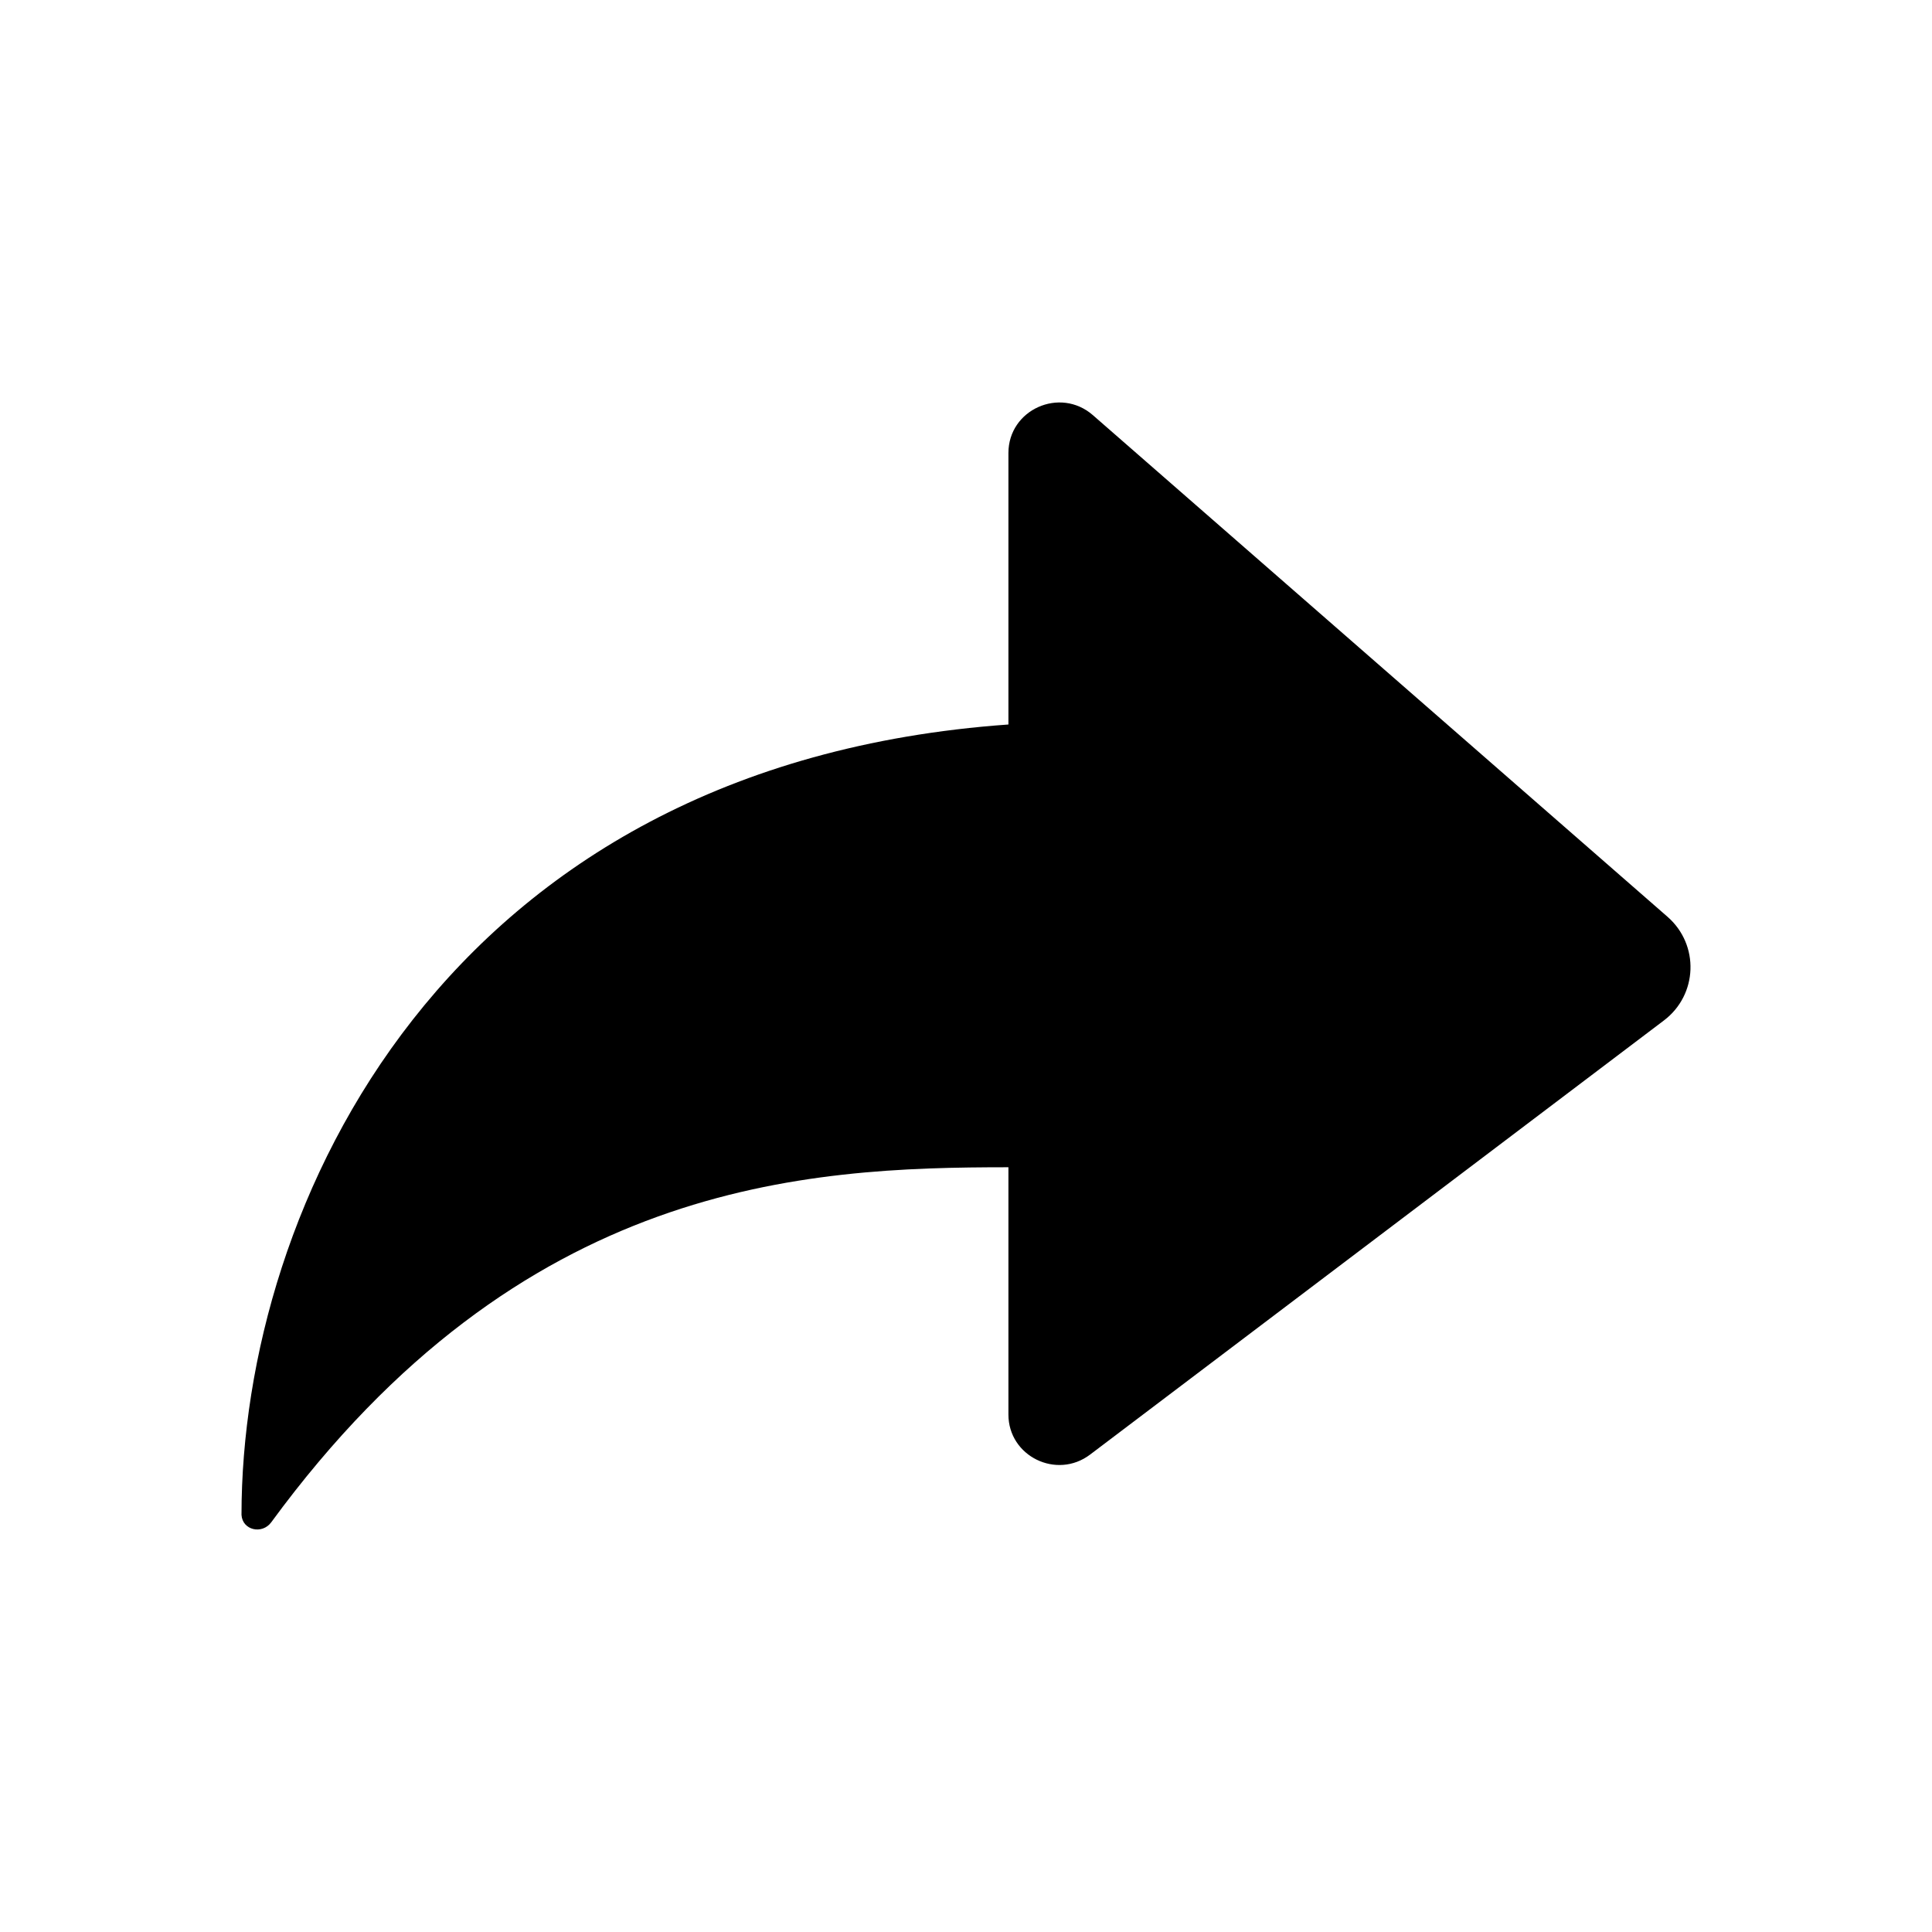
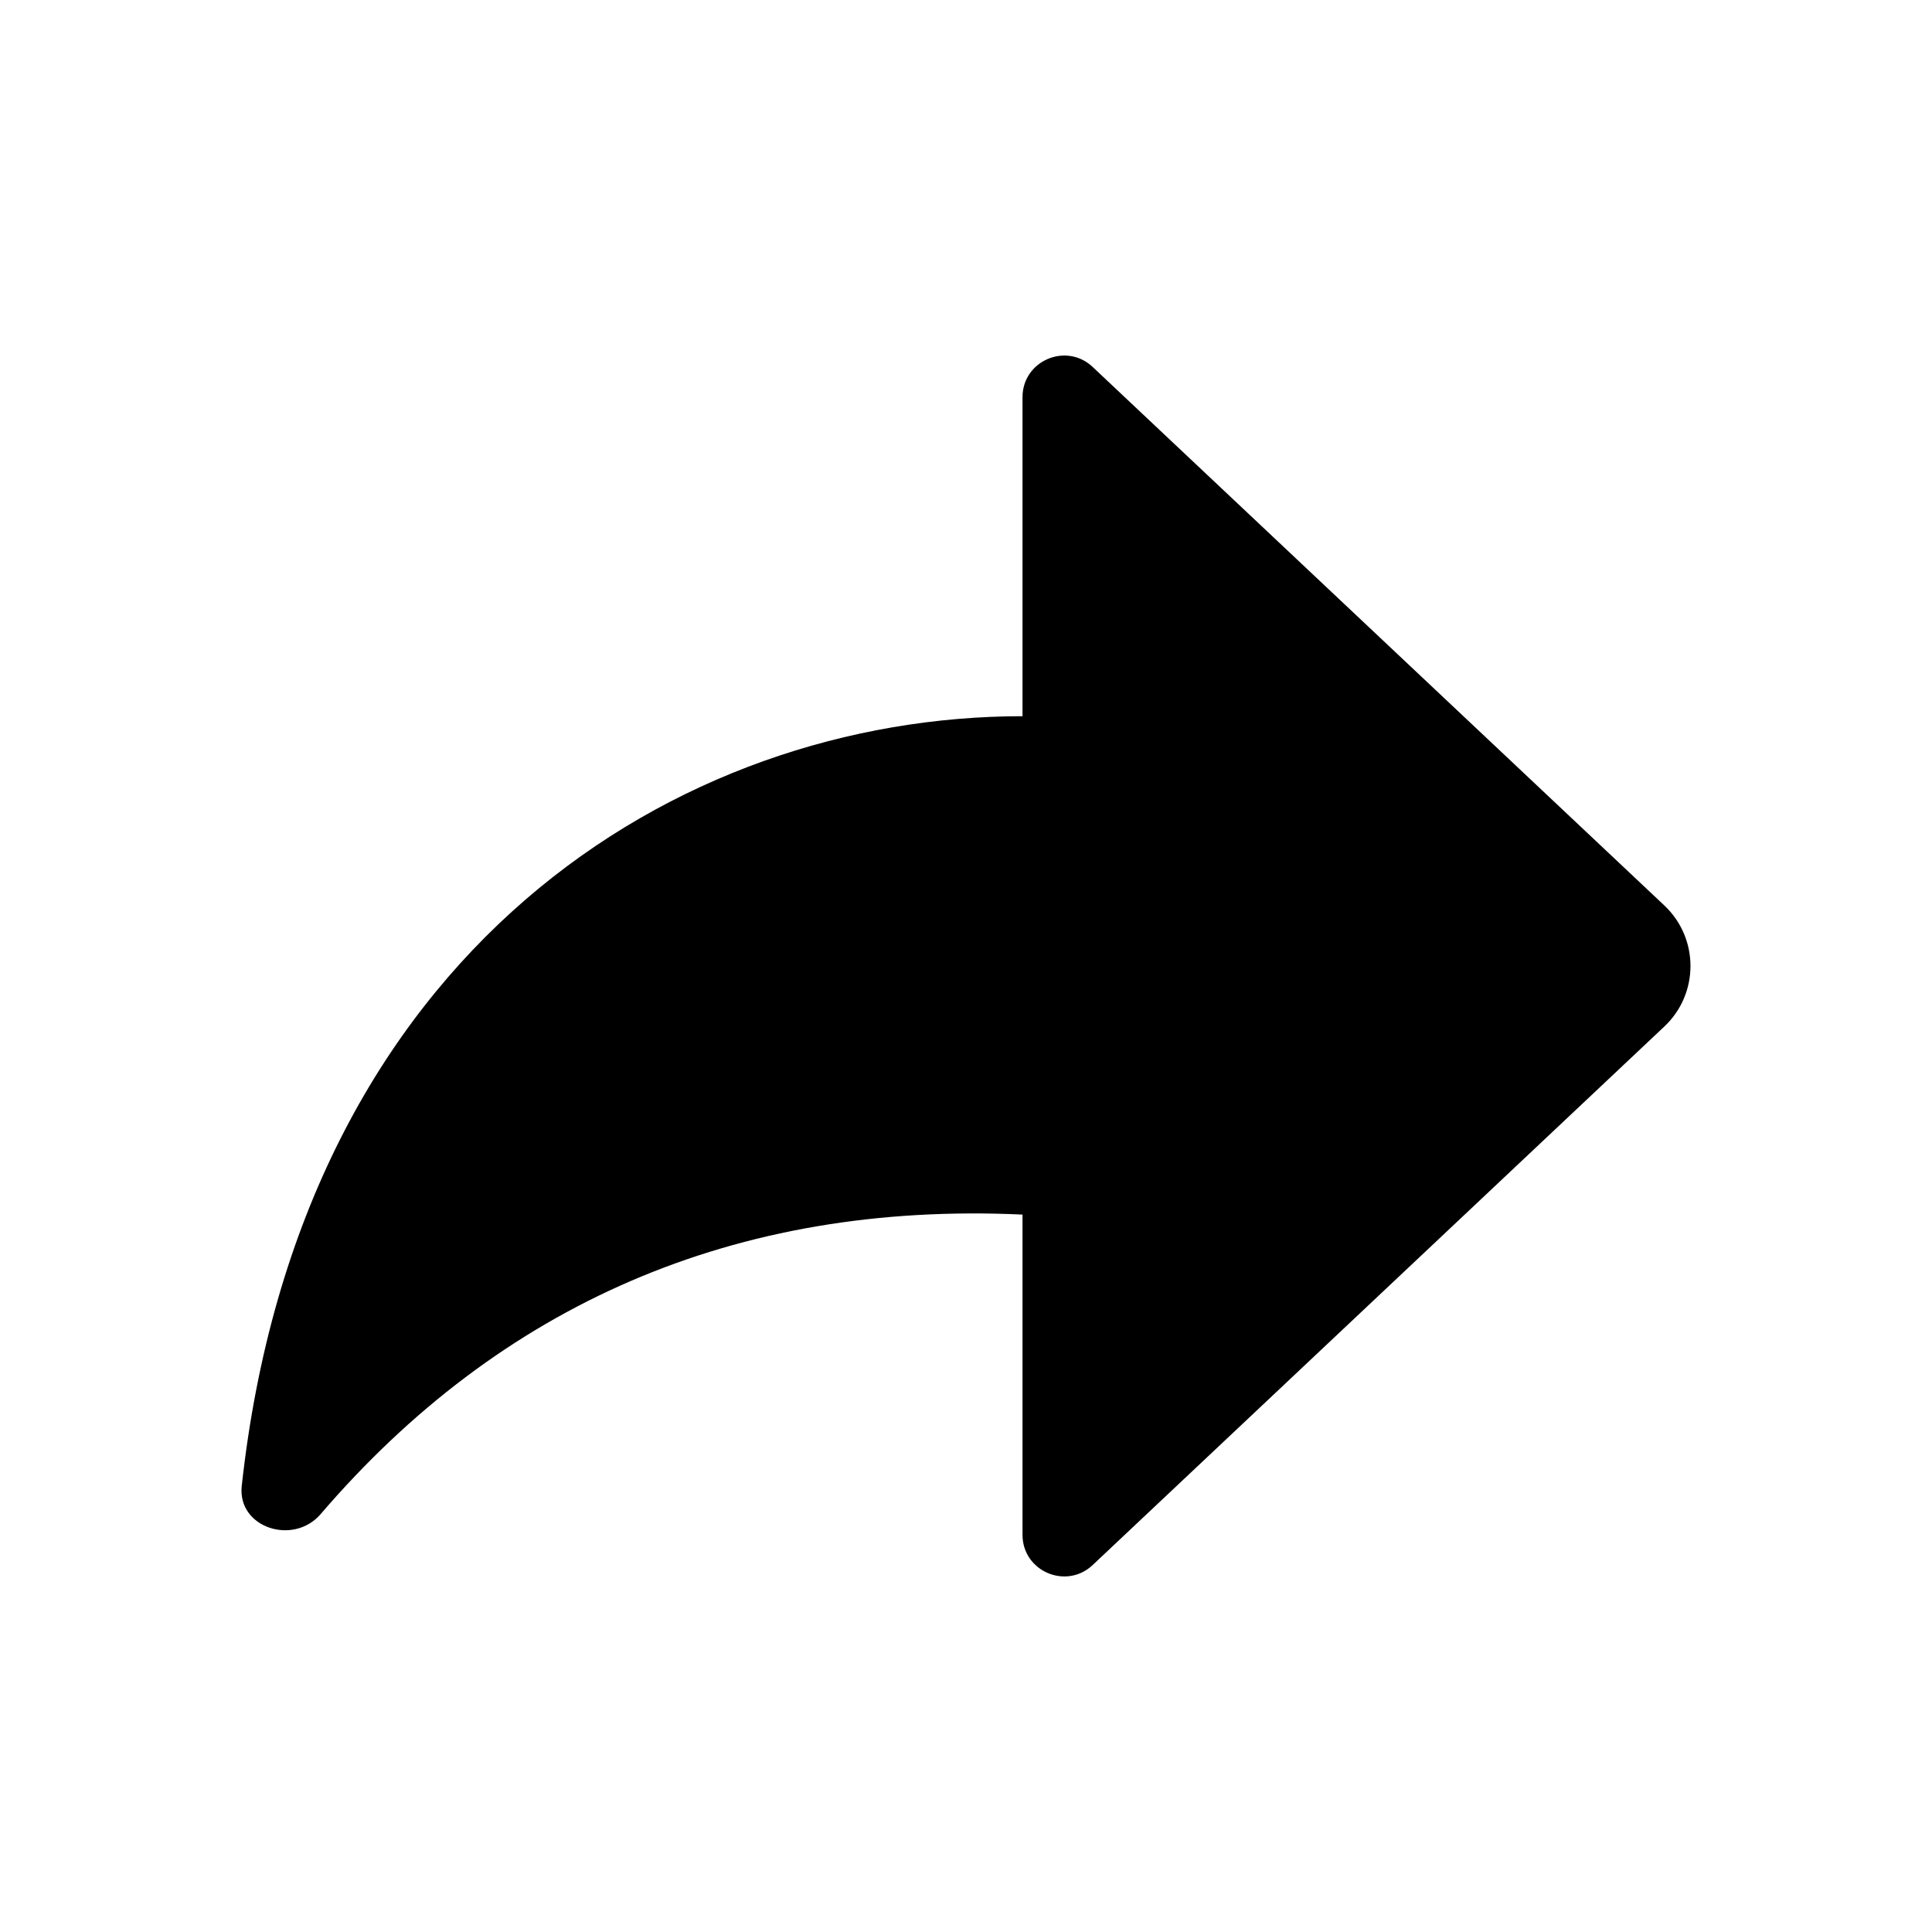
<svg xmlns="http://www.w3.org/2000/svg" width="24" height="24" viewBox="0 0 24 24">
-   <path d="M13.576 5.157L20.715 11.389C21.113 11.737 21.091 12.358 20.669 12.677L13.542 18.069C13.126 18.384 12.527 18.09 12.527 17.572V14.5C10.005 14.5 6.477 14.667 3.369 18.911C3.255 19.065 3.011 19.009 3 18.818C3 15 5.502 9.5 12.527 9V5.627C12.527 5.088 13.168 4.801 13.576 5.157Z" />
+   <path d="M13.573 4.558L20.675 11.248C21.108 11.656 21.108 12.344 20.675 12.752L13.573 19.442C13.243 19.752 12.702 19.518 12.702 19.066V15.088C9.123 14.922 6.21 16.214 3.983 18.809C3.643 19.204 2.947 18.977 3.003 18.459C3.731 11.797 8.428 8.897 12.702 8.897V4.934C12.702 4.482 13.243 4.248 13.573 4.558Z" />
</svg>
